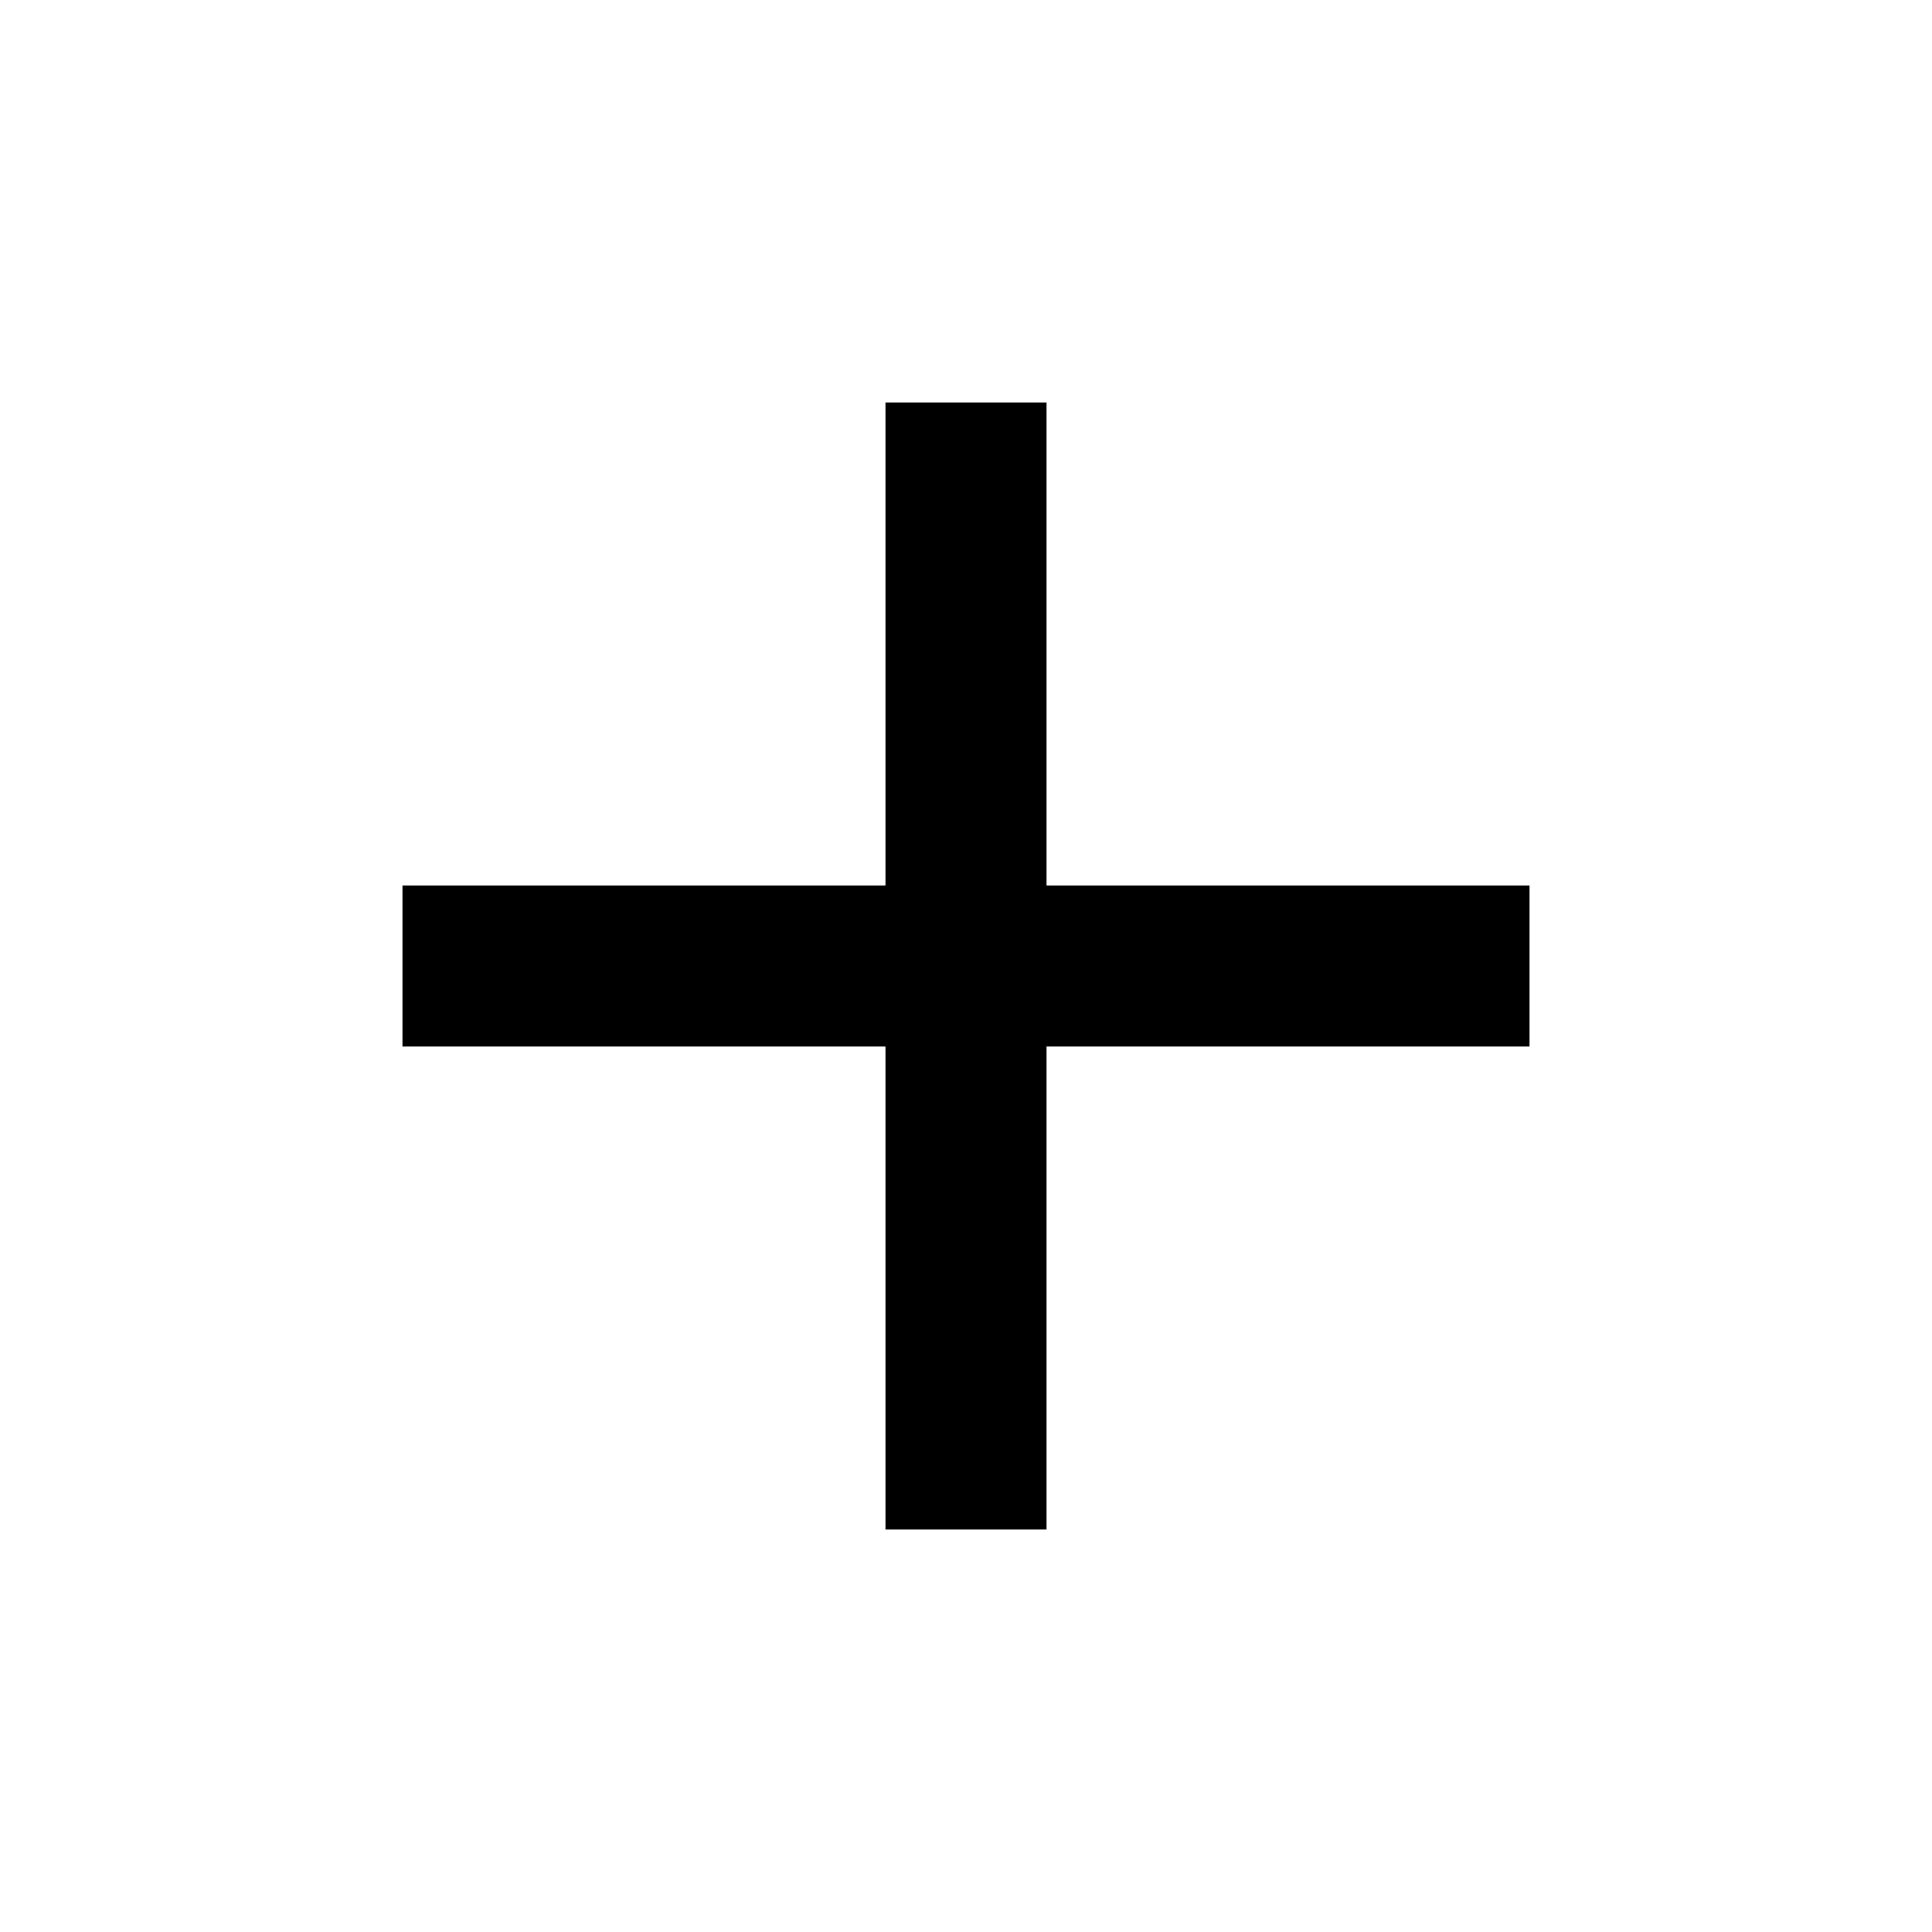
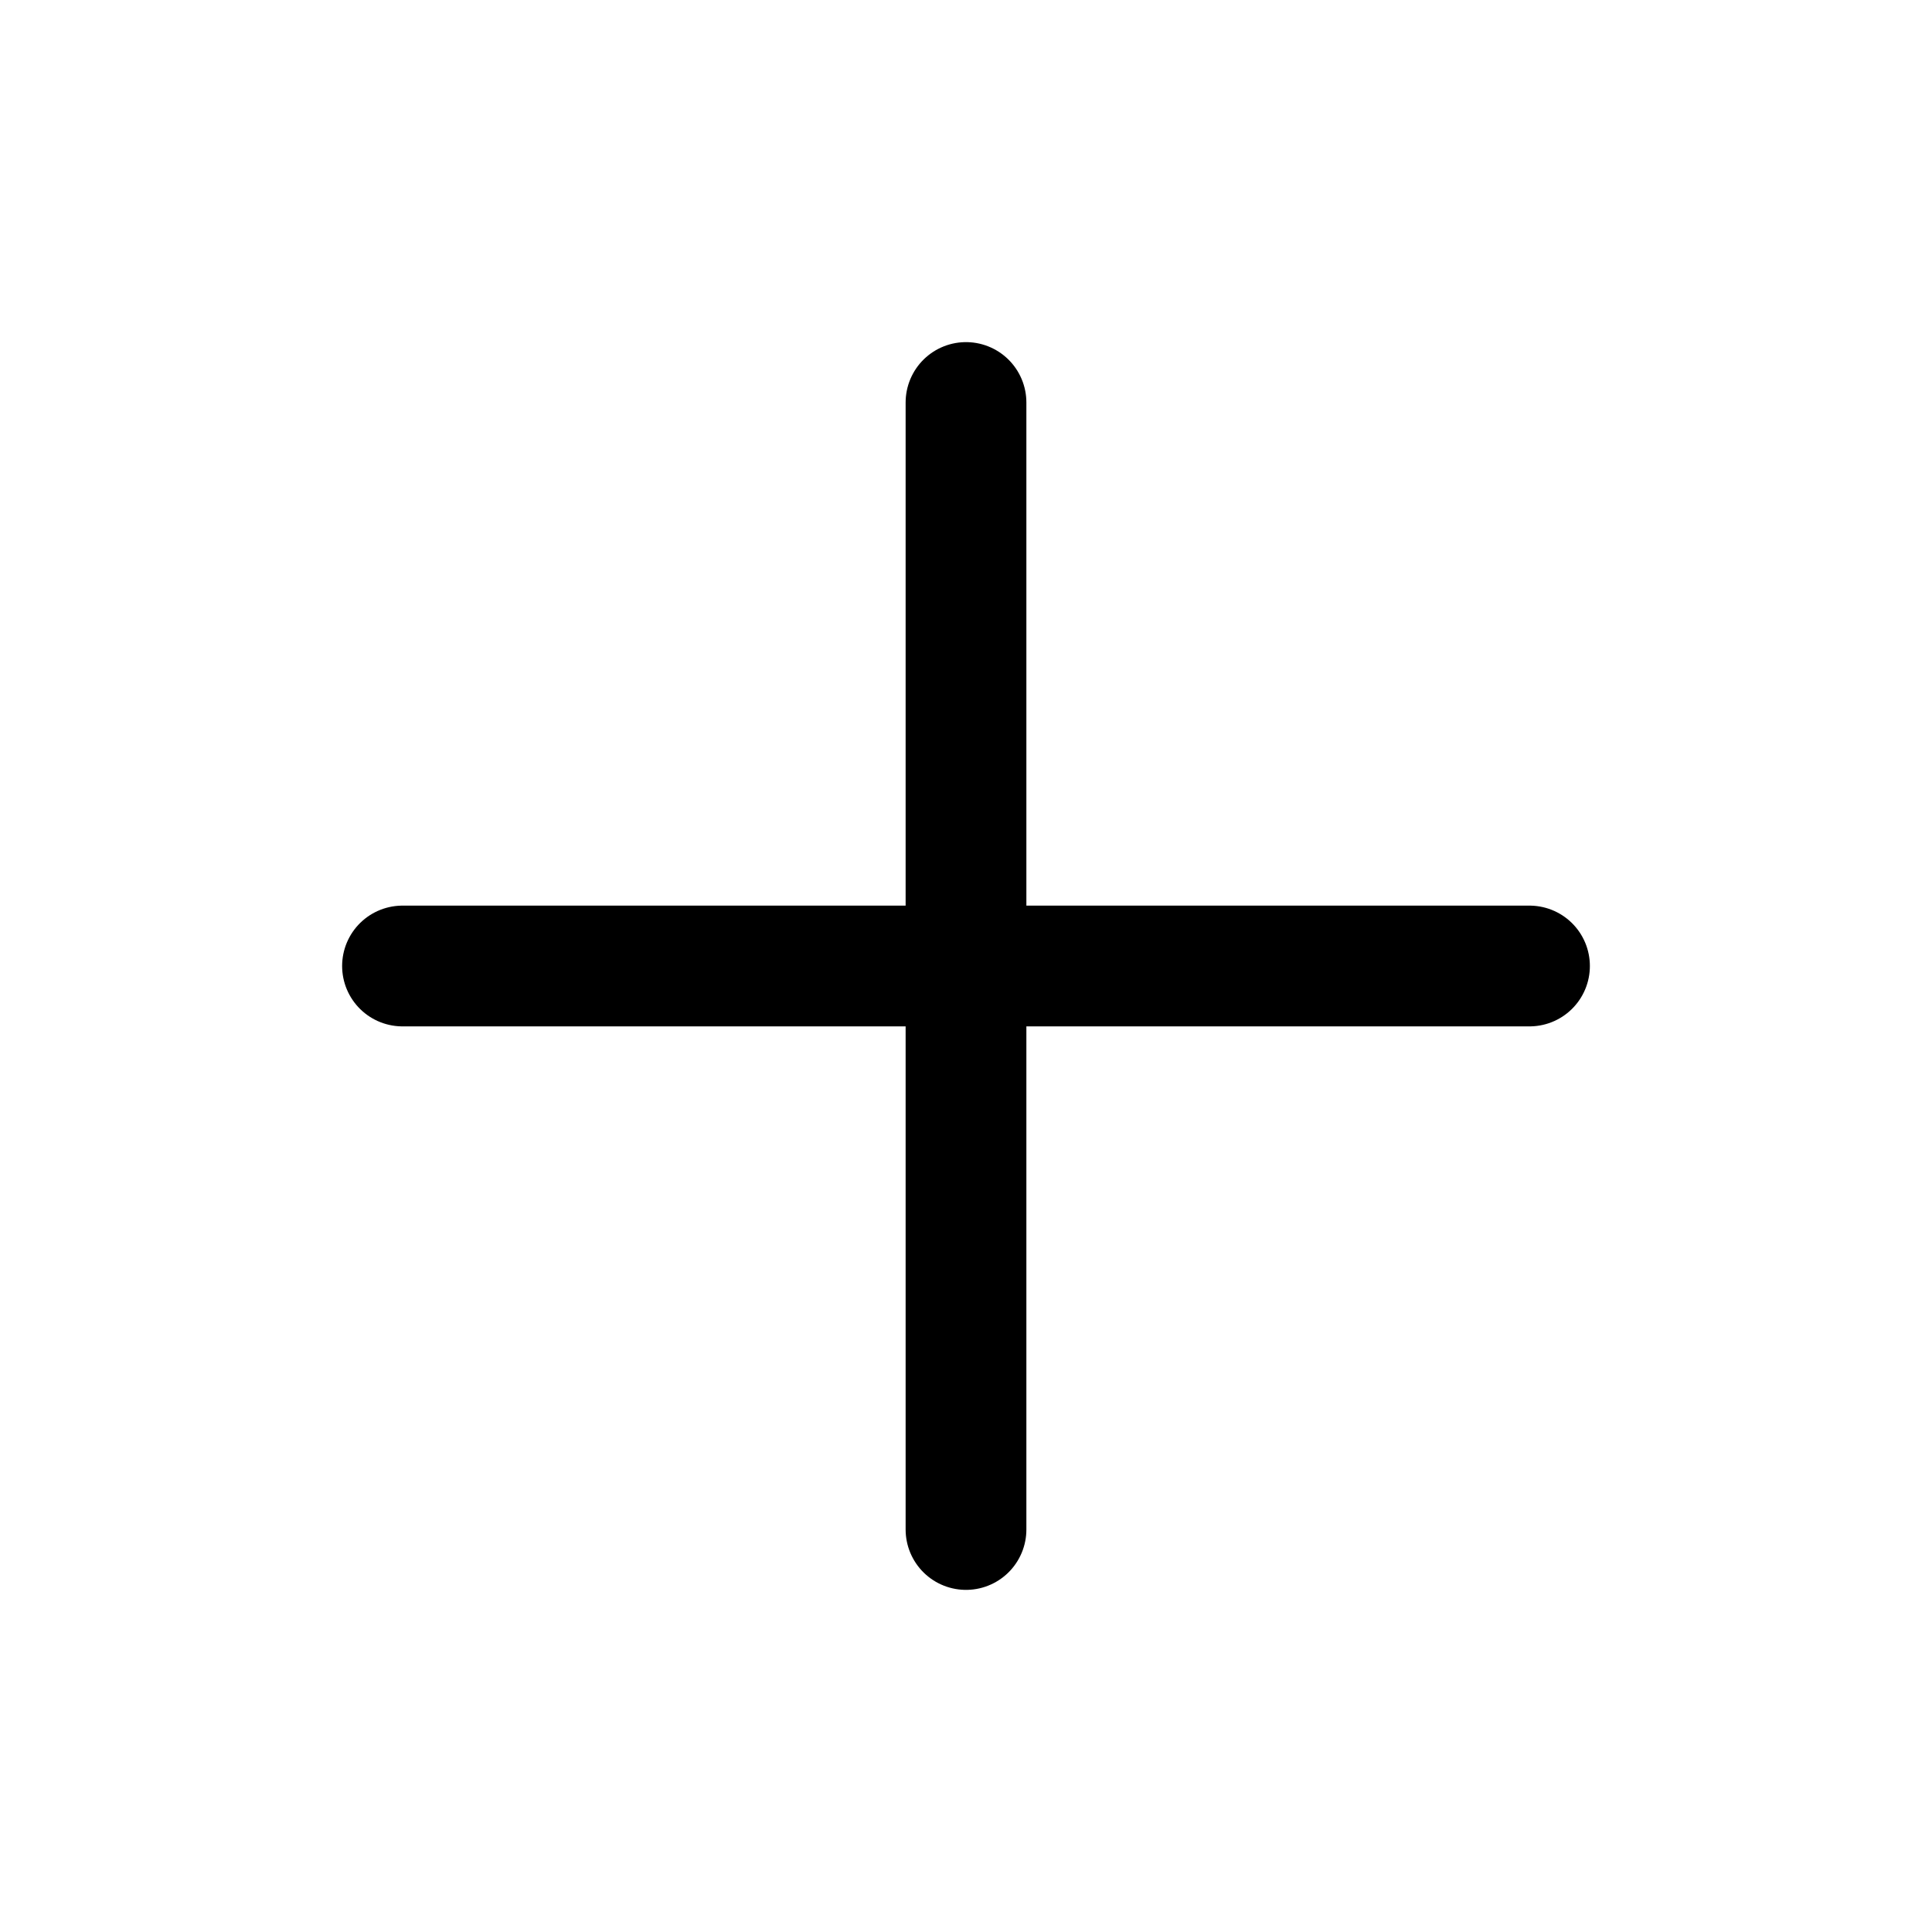
- <svg xmlns="http://www.w3.org/2000/svg" data-token-name="add" width="24" height="24" viewBox="0 0 24 24">
-   <path d="M19 13h-6v6h-2v-6H5v-2h6V5h2v6h6v2z" />
-   <path d="M0 0h24v24H0z" fill="none" />
+ <svg xmlns="http://www.w3.org/2000/svg" data-token-name="add" width="24" height="24" viewBox="0 0 24 24" fill="none">
+   <path d="M5 12H19M12 5V19" stroke="black" stroke-width="1.5" stroke-linecap="round" stroke-linejoin="round" />
</svg>
